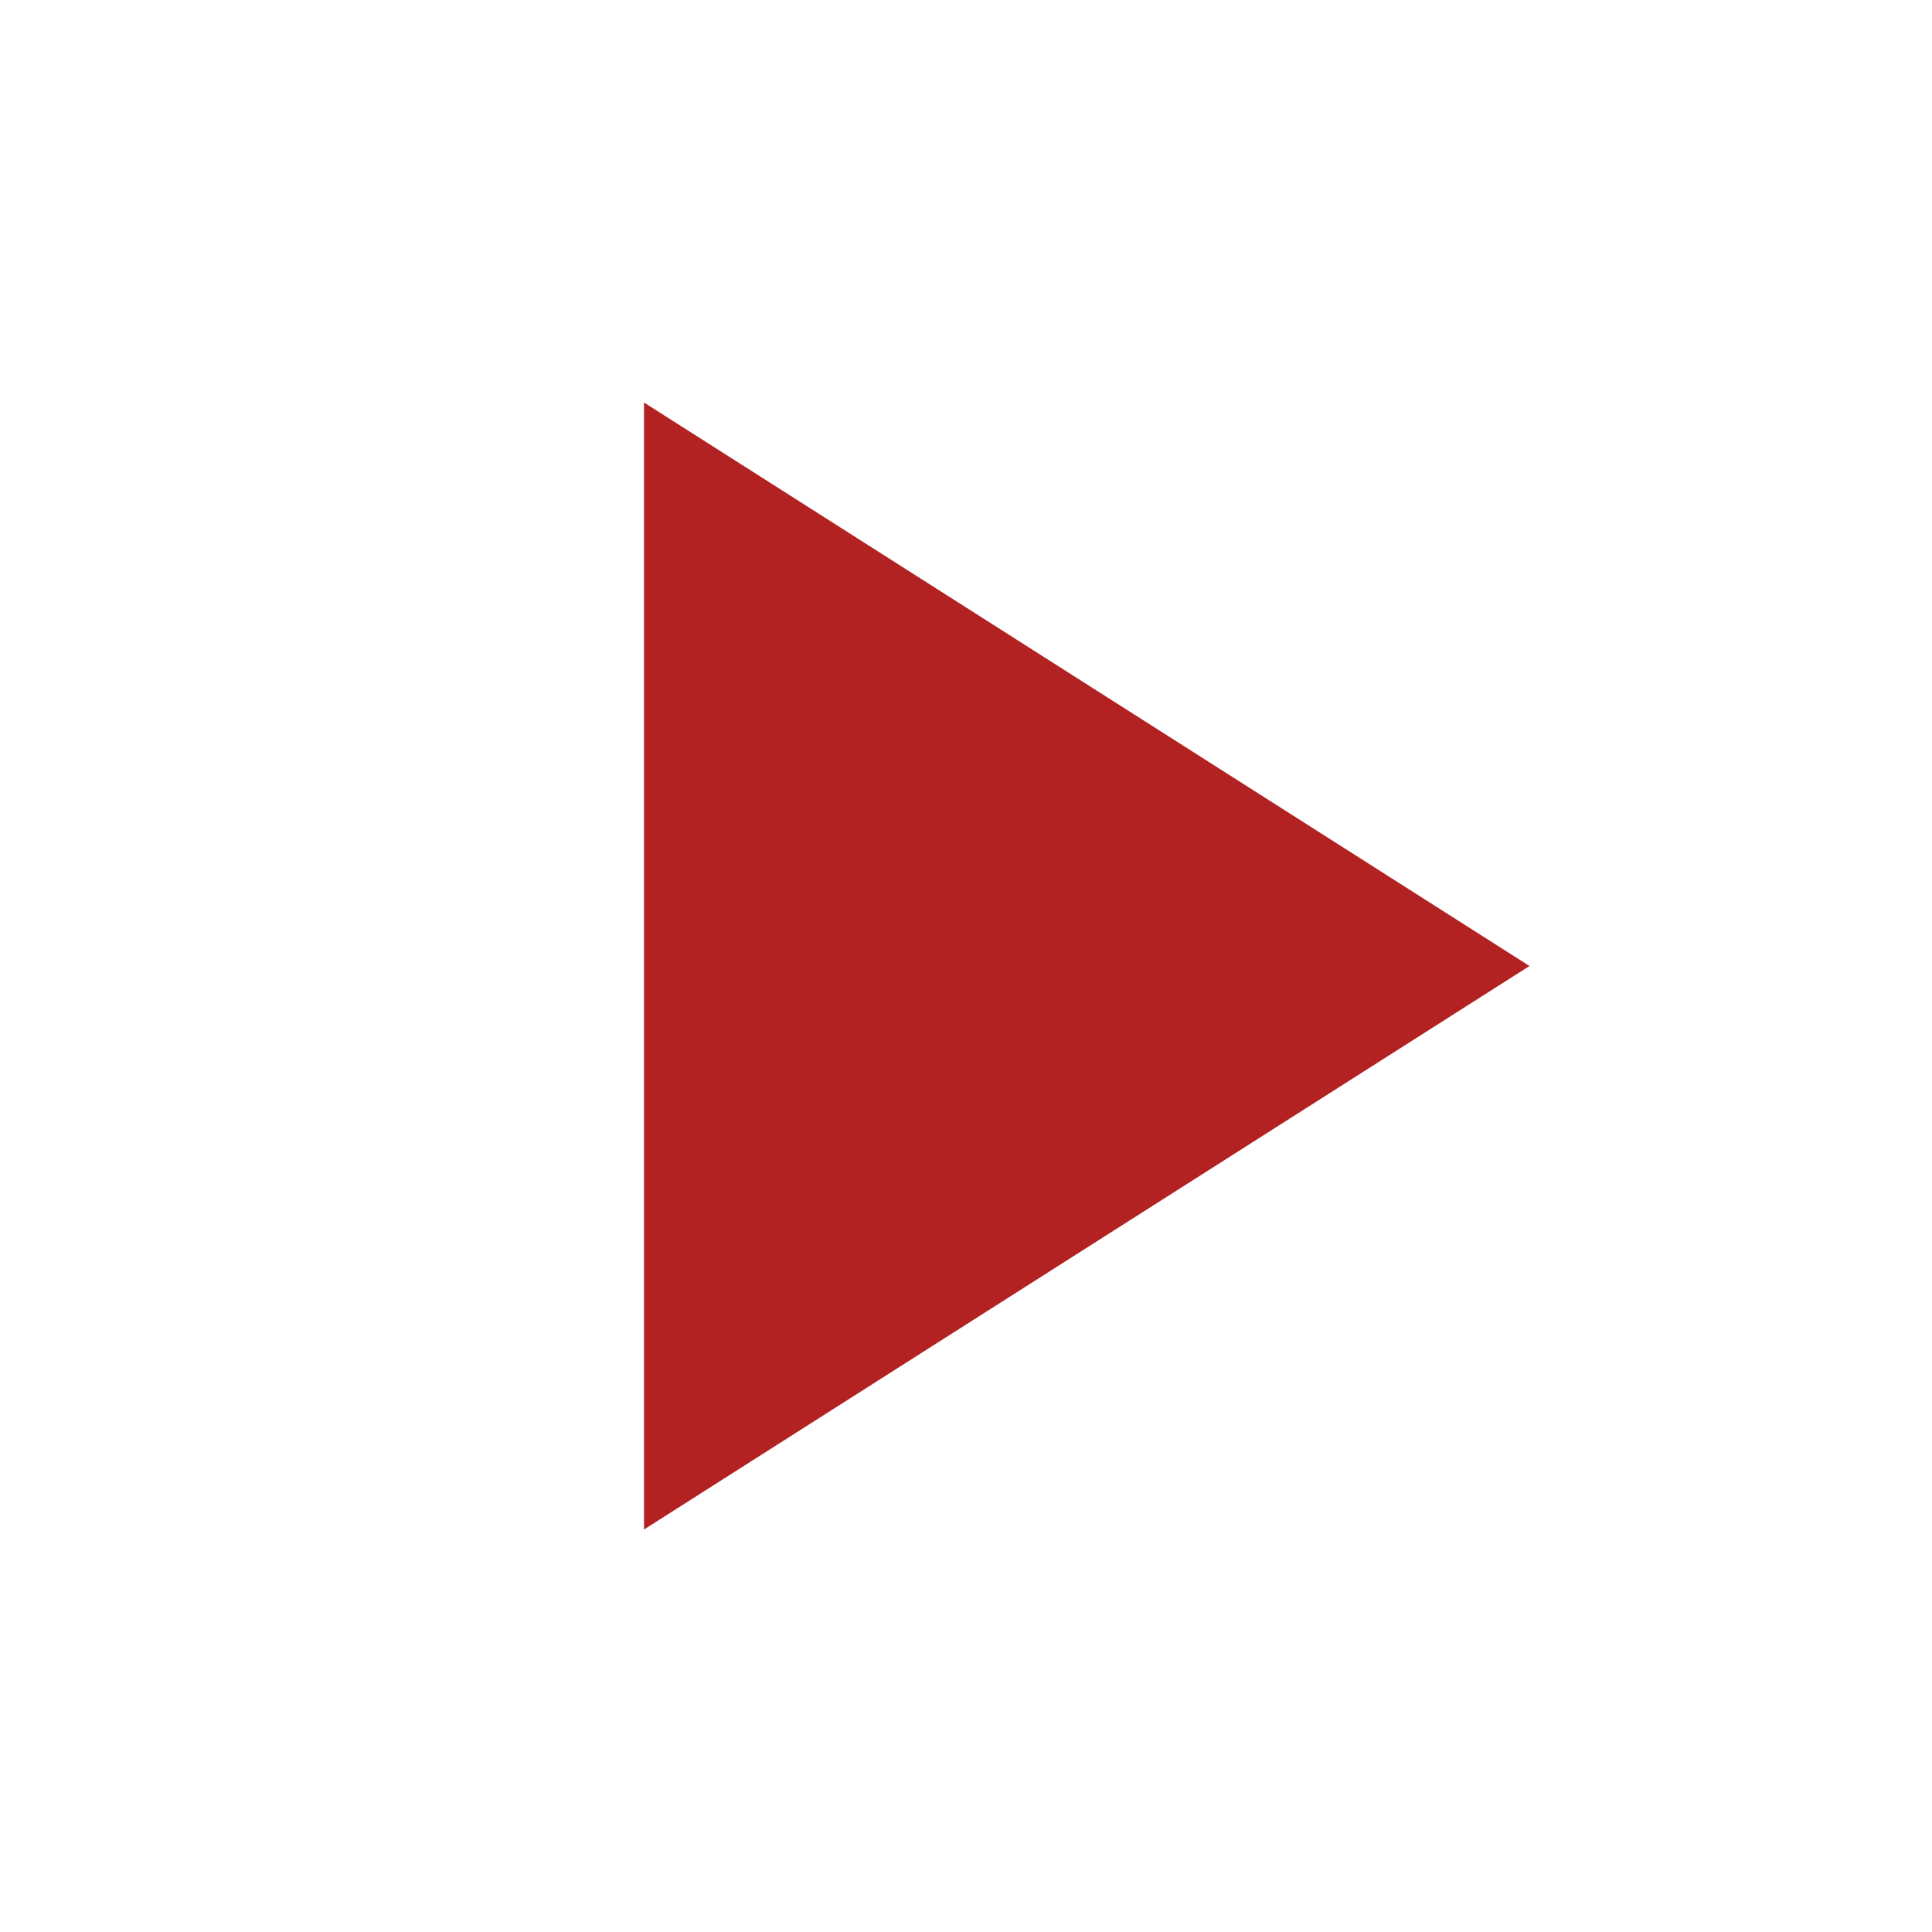
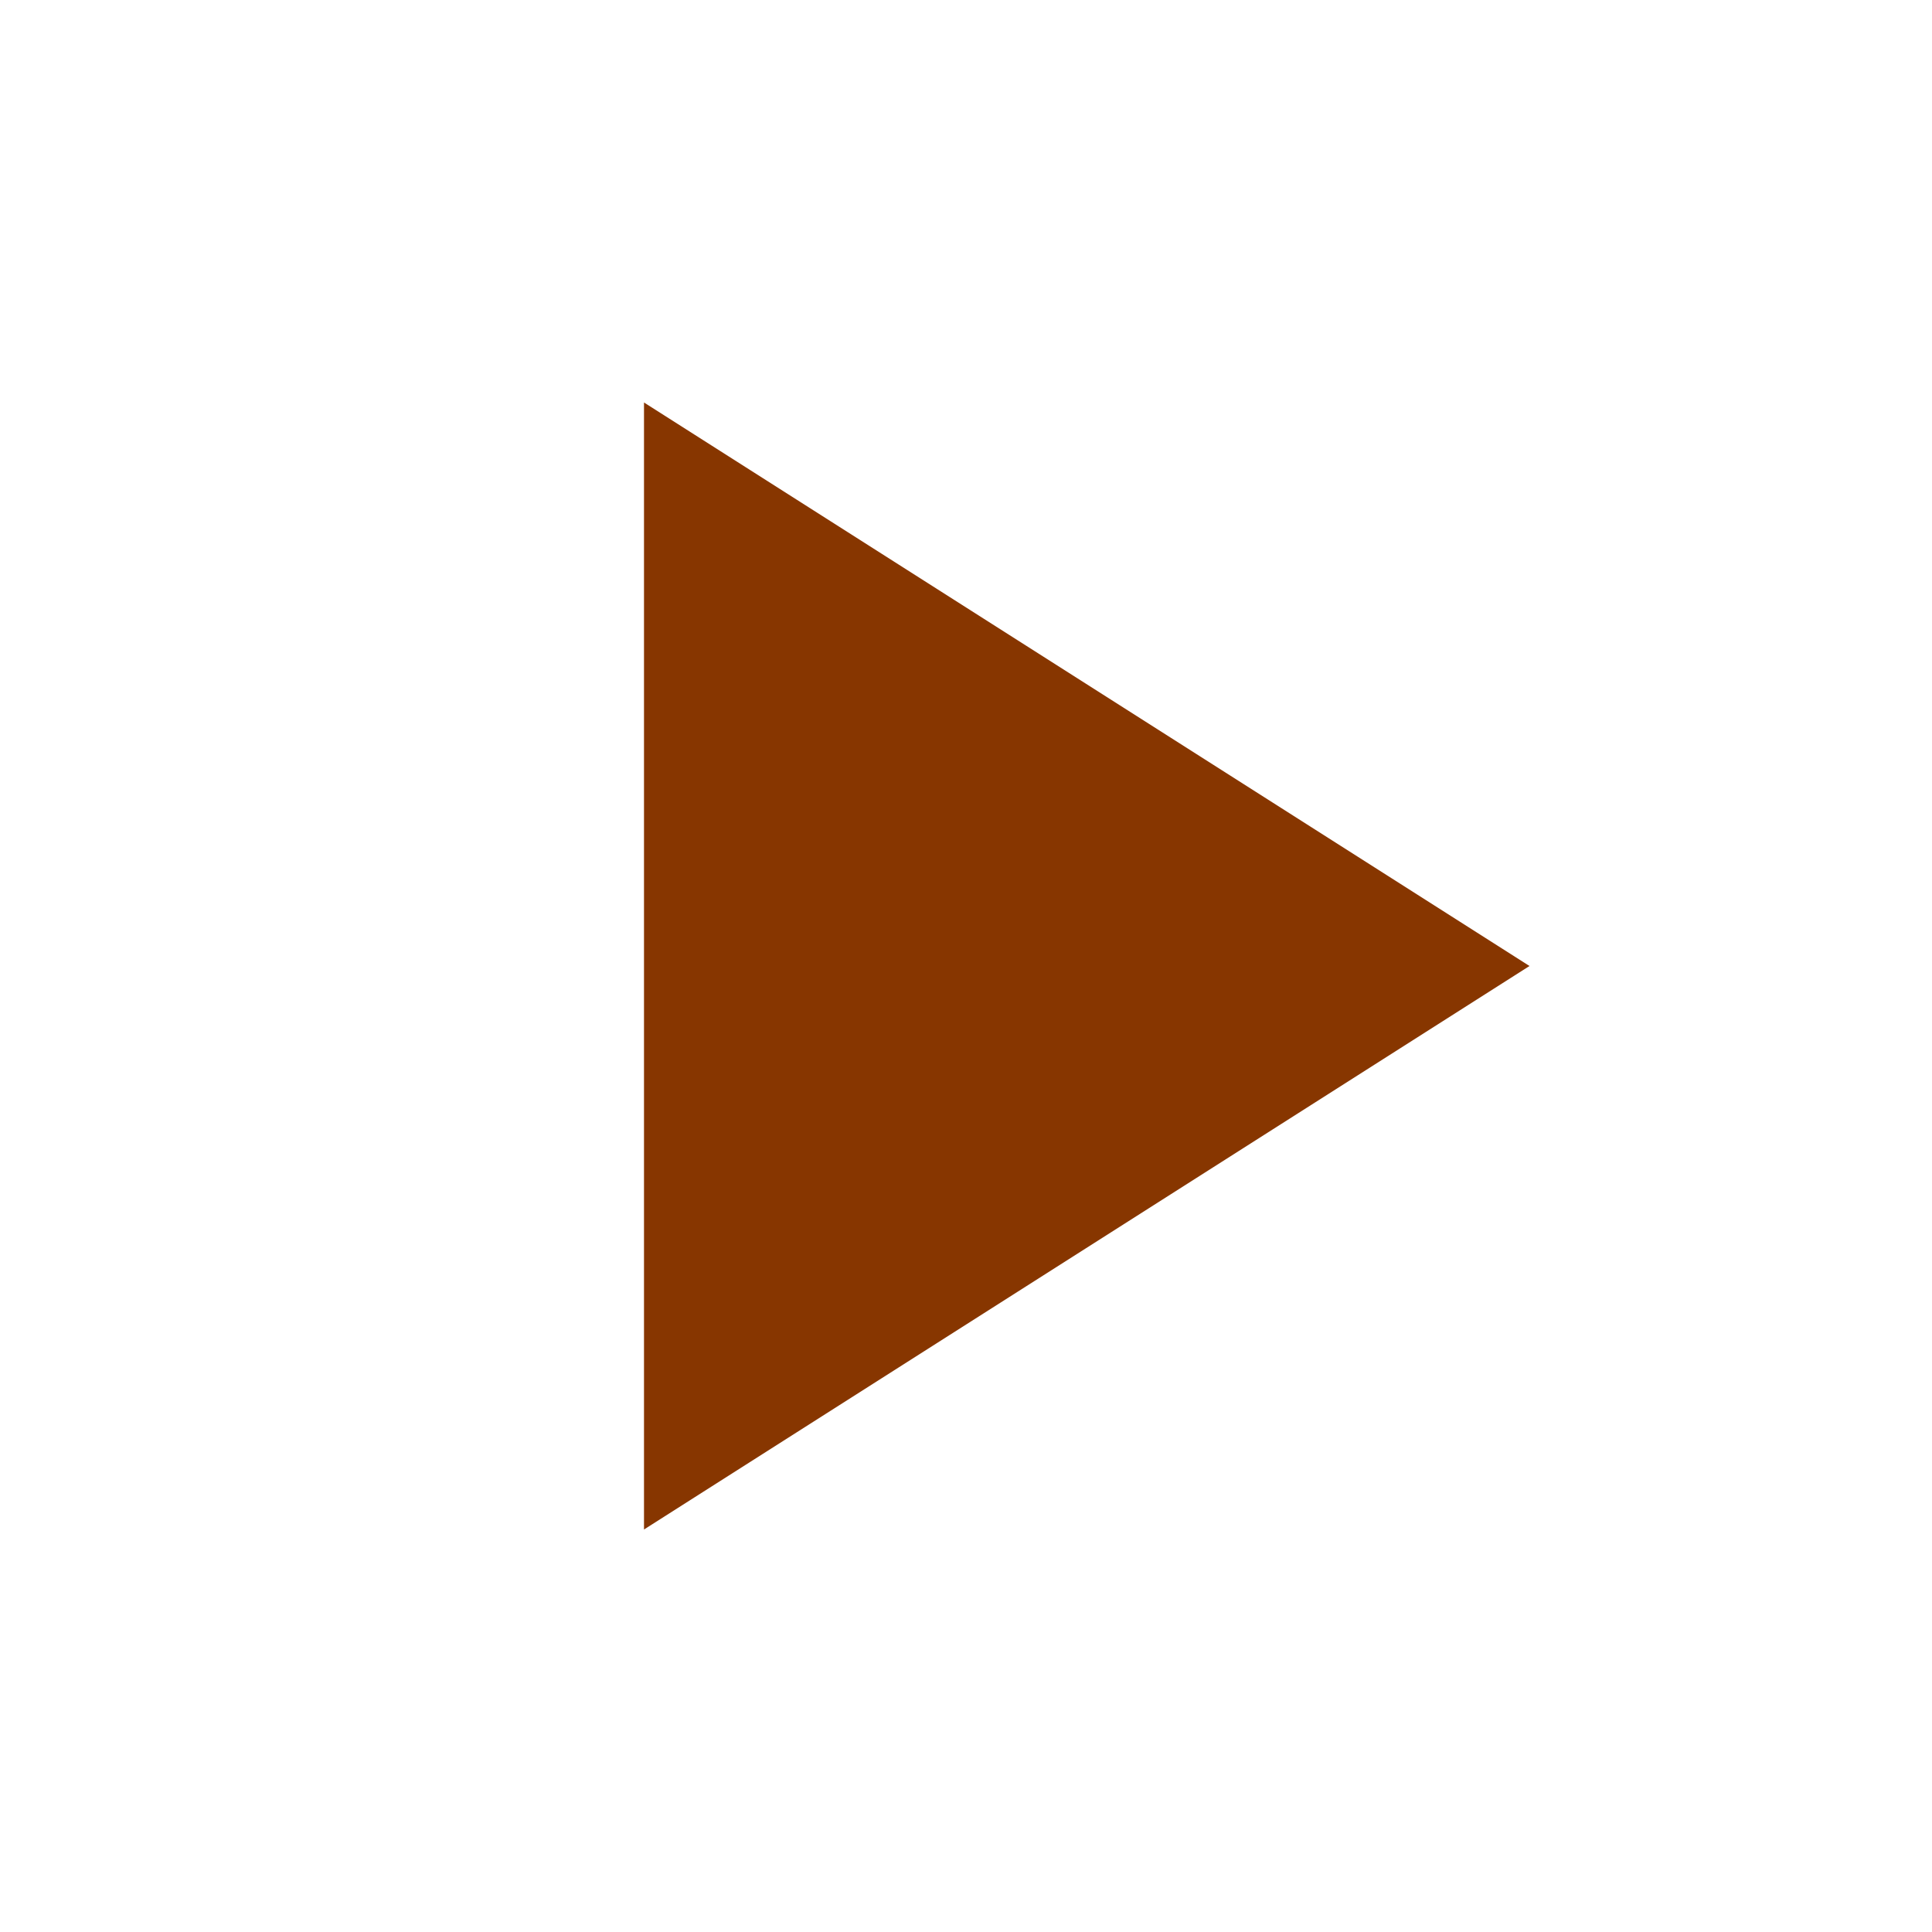
<svg xmlns="http://www.w3.org/2000/svg" height="48" viewBox="0 0 48 48" width="48">
  <path d="M-838-2232H562v3600H-838z" fill="none" />
-   <path d="M16 10v28l22-14z" fill="#B22222" />
+   <path d="M16 10v28l22-14z" fill="#873600" />
  <path d="M0 0h48v48H0z" fill="none" />
</svg>
